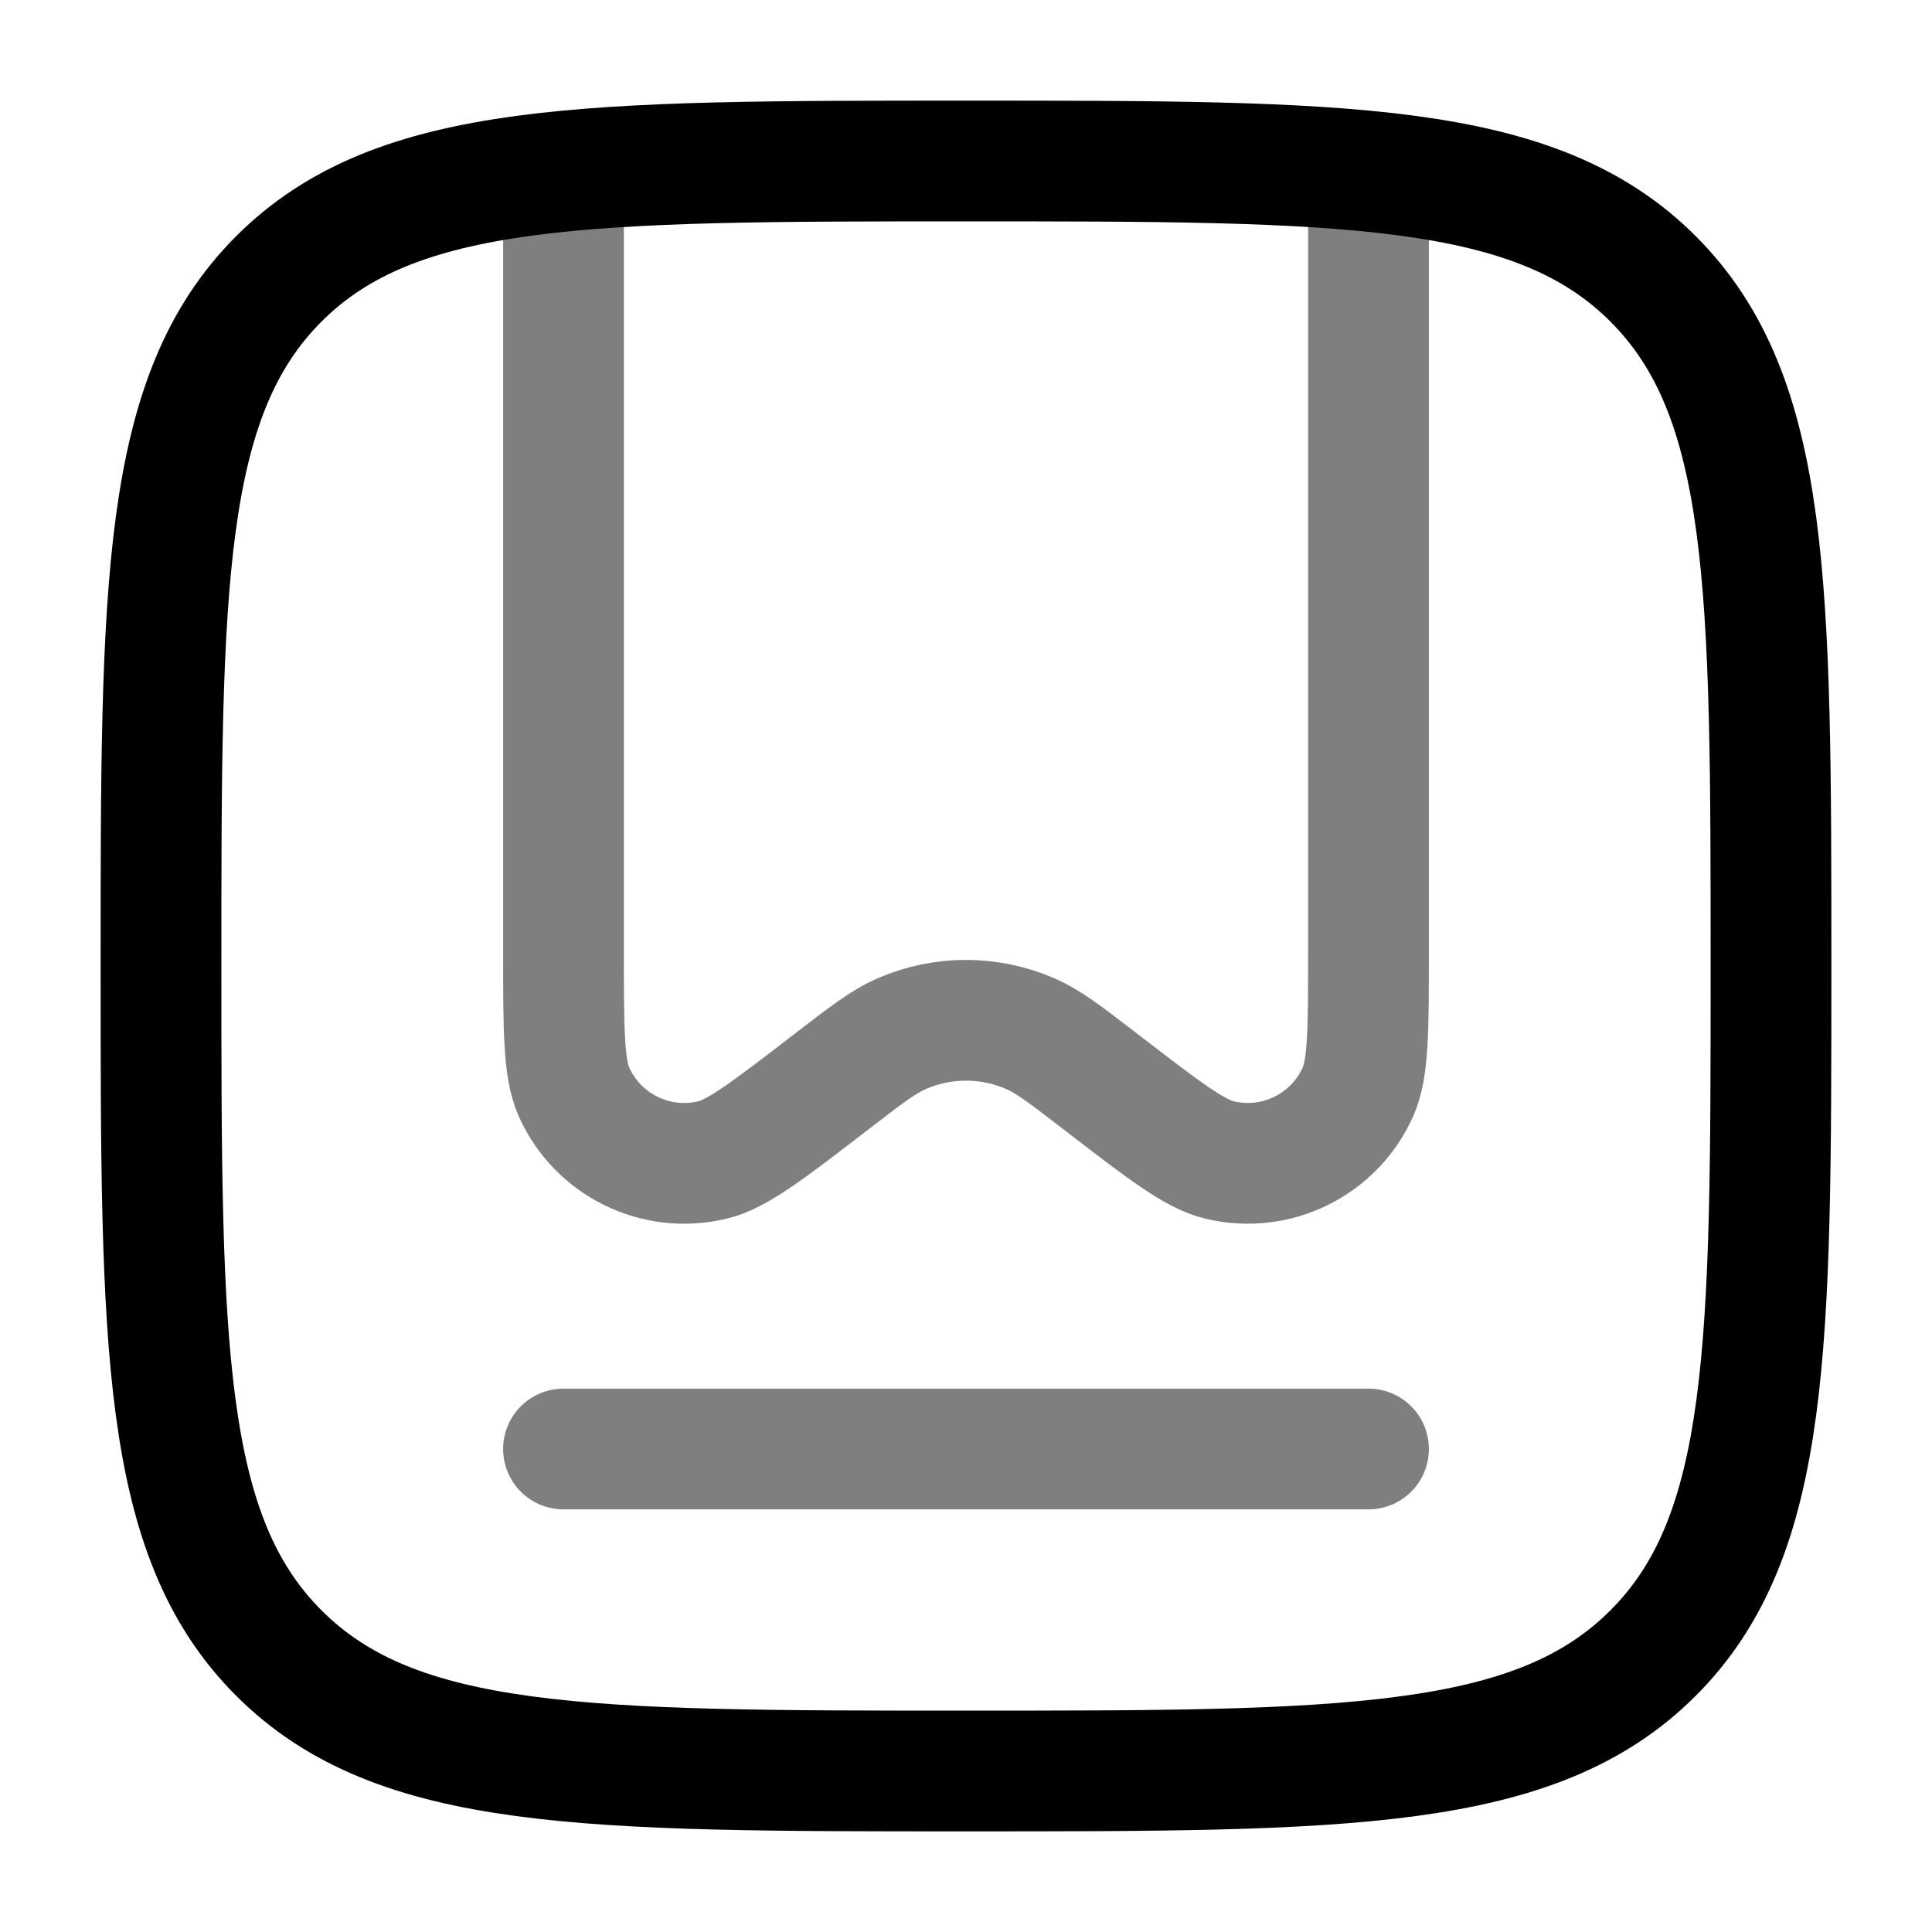
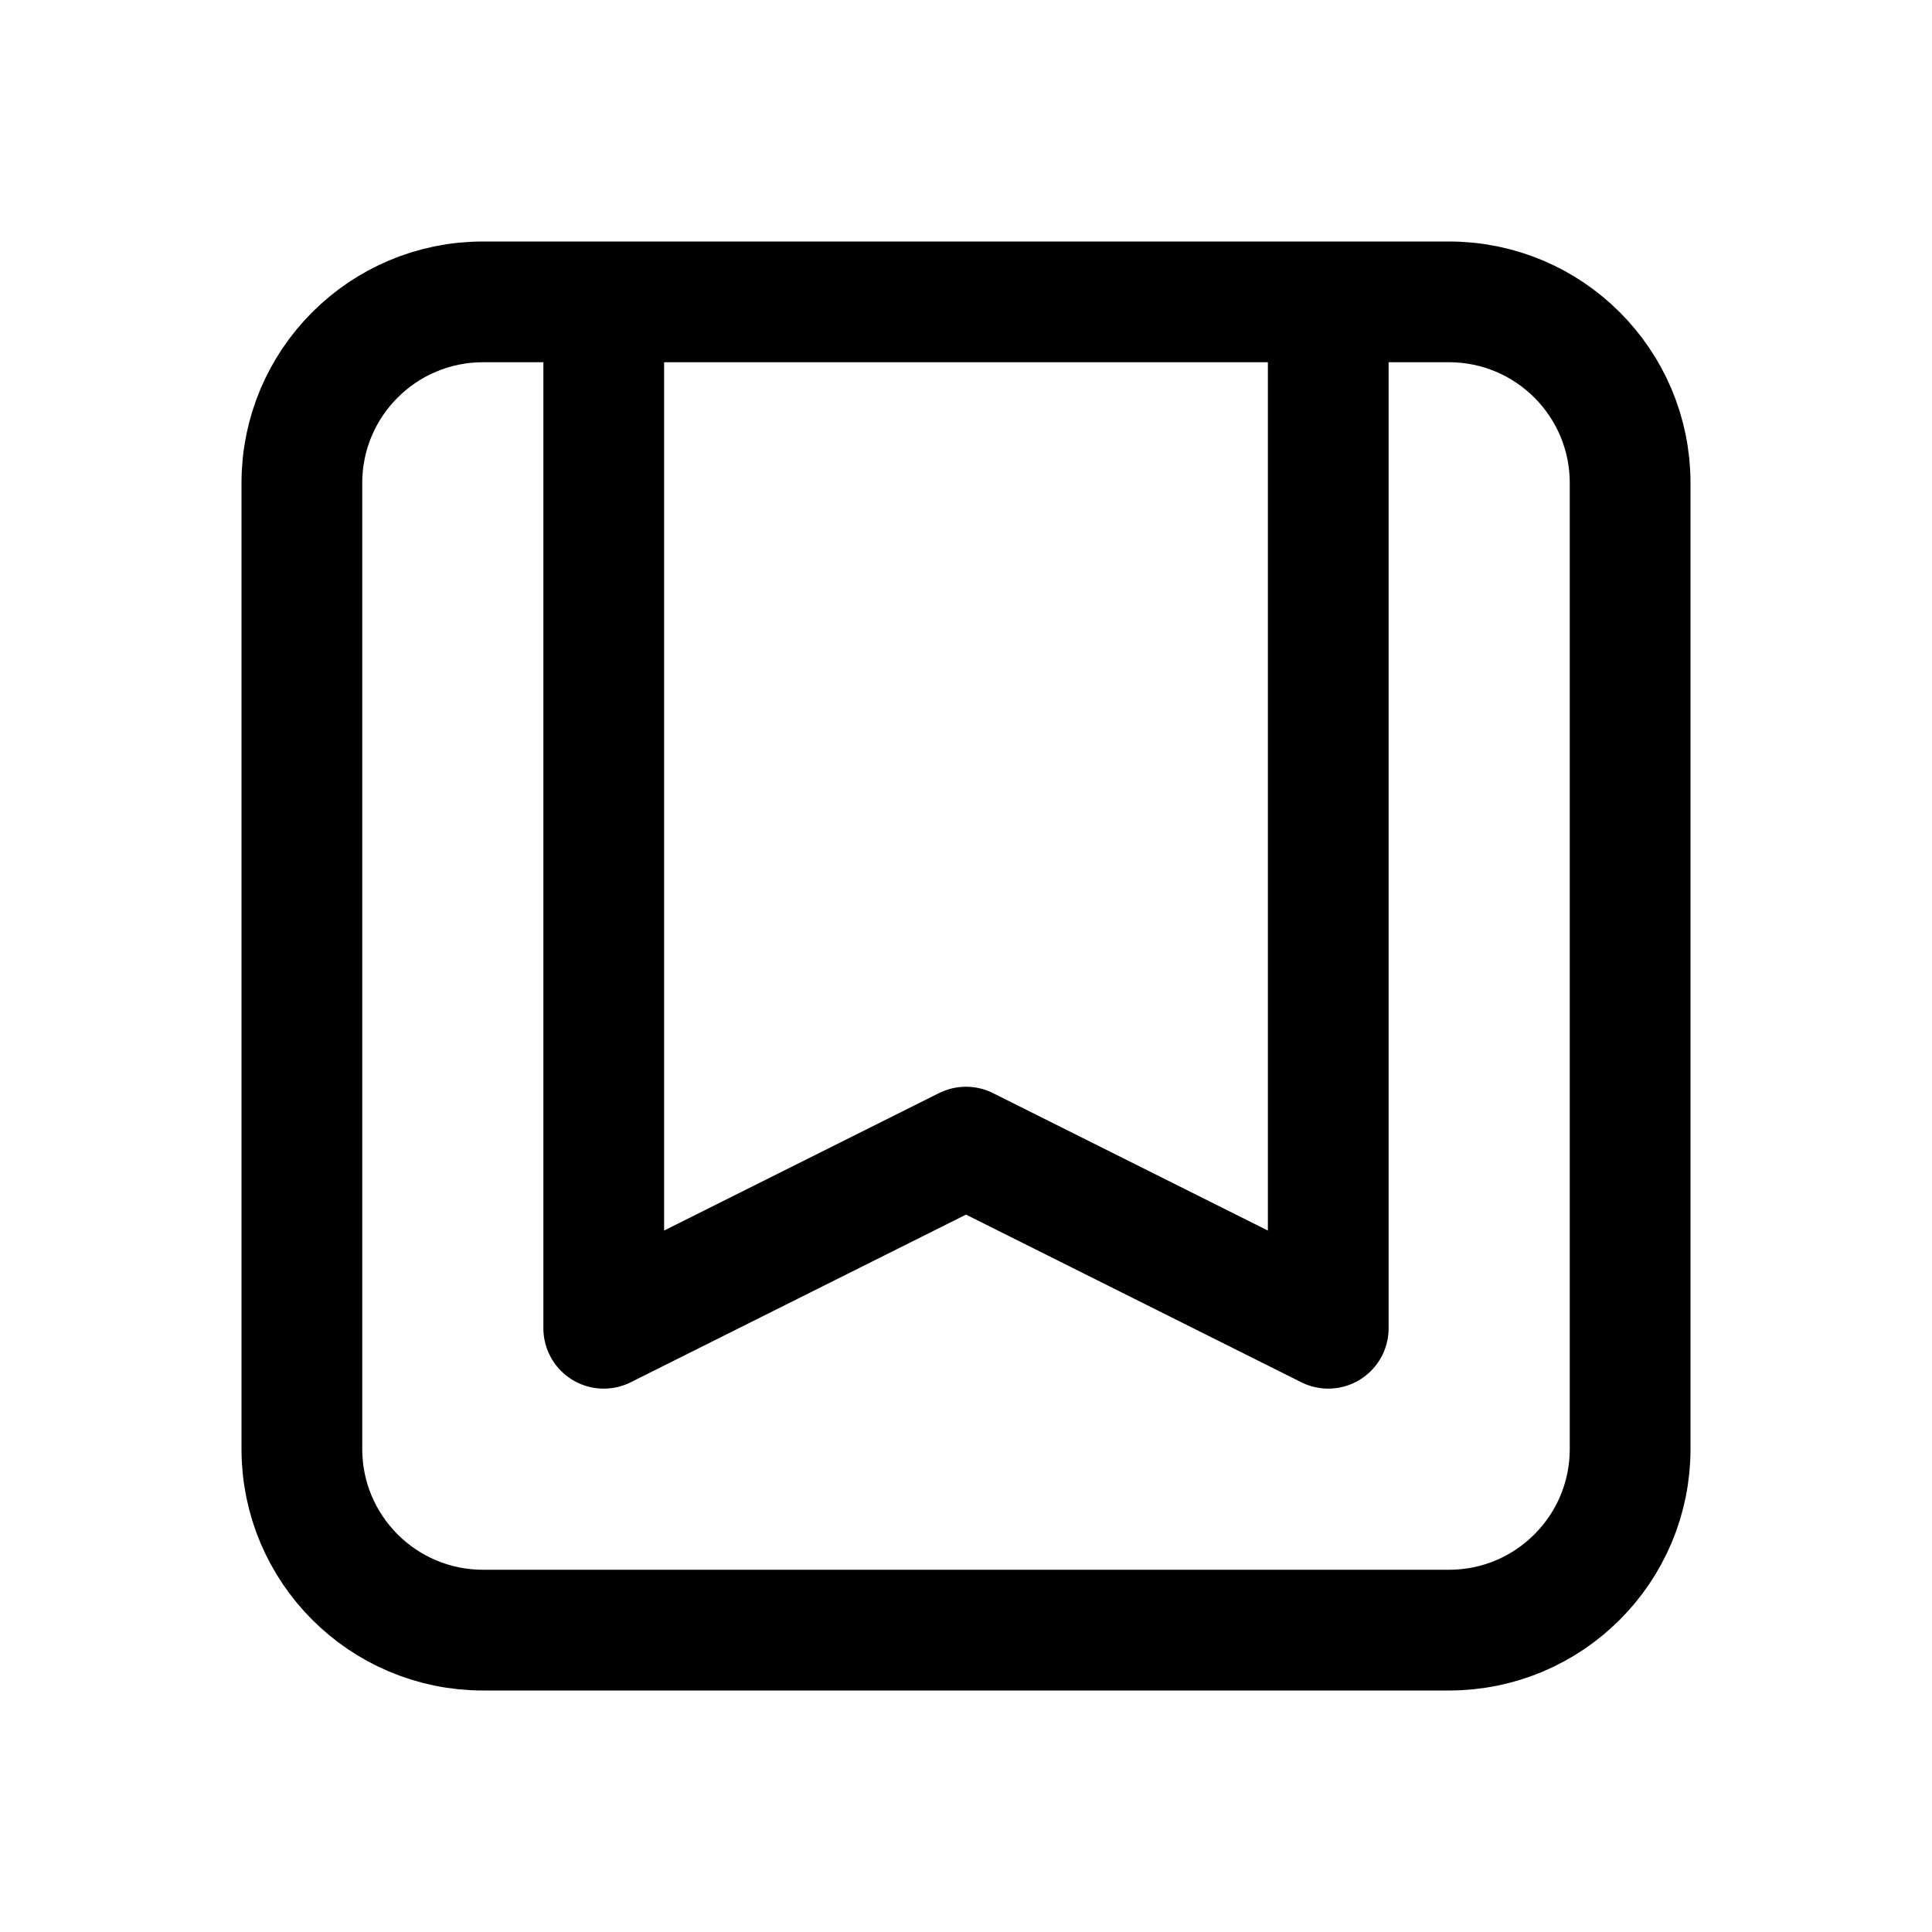
<svg xmlns="http://www.w3.org/2000/svg" width="64" height="64" viewBox="0 0 24 24" preserveAspectRatio="xMidYMid meet">
-   <g fill="none" stroke="currentColor" stroke-width="1.5">
-     <path d="M2 12c0-4.714 0-7.071 1.464-8.536C4.93 2 7.286 2 12 2s7.071 0 8.535 1.464C22 4.93 22 7.286 22 12s0 7.071-1.465 8.535C19.072 22 16.714 22 12 22s-7.071 0-8.536-1.465C2 19.072 2 16.714 2 12Z" />
-     <path d="M17 2v9.808c0 .975 0 1.462-.13 1.753a1.5 1.5 0 0 1-1.724.848c-.31-.075-.695-.372-1.468-.967c-.436-.336-.654-.504-.881-.602a2 2 0 0 0-1.594 0c-.227.098-.445.266-.881.602c-.773.595-1.159.892-1.468.967a1.5 1.5 0 0 1-1.725-.848C7 13.27 7 12.783 7 11.808V2" opacity=".5" />
-     <path stroke-linecap="round" d="M17 18H7" opacity=".5" />
-   </g>
+   <path fill="none" stroke="currentColor" stroke-linecap="round" stroke-linejoin="round" stroke-width="1.5" d="M16.5 3.75V16.5L12 14.25L7.5 16.5V3.75m9 0H18A2.25 2.25 0 0 1 20.25 6v12A2.25 2.25 0 0 1 18 20.25H6A2.25 2.25 0 0 1 3.75 18V6A2.25 2.25 0 0 1 6 3.75h1.5m9 0h-9" />
</svg>
